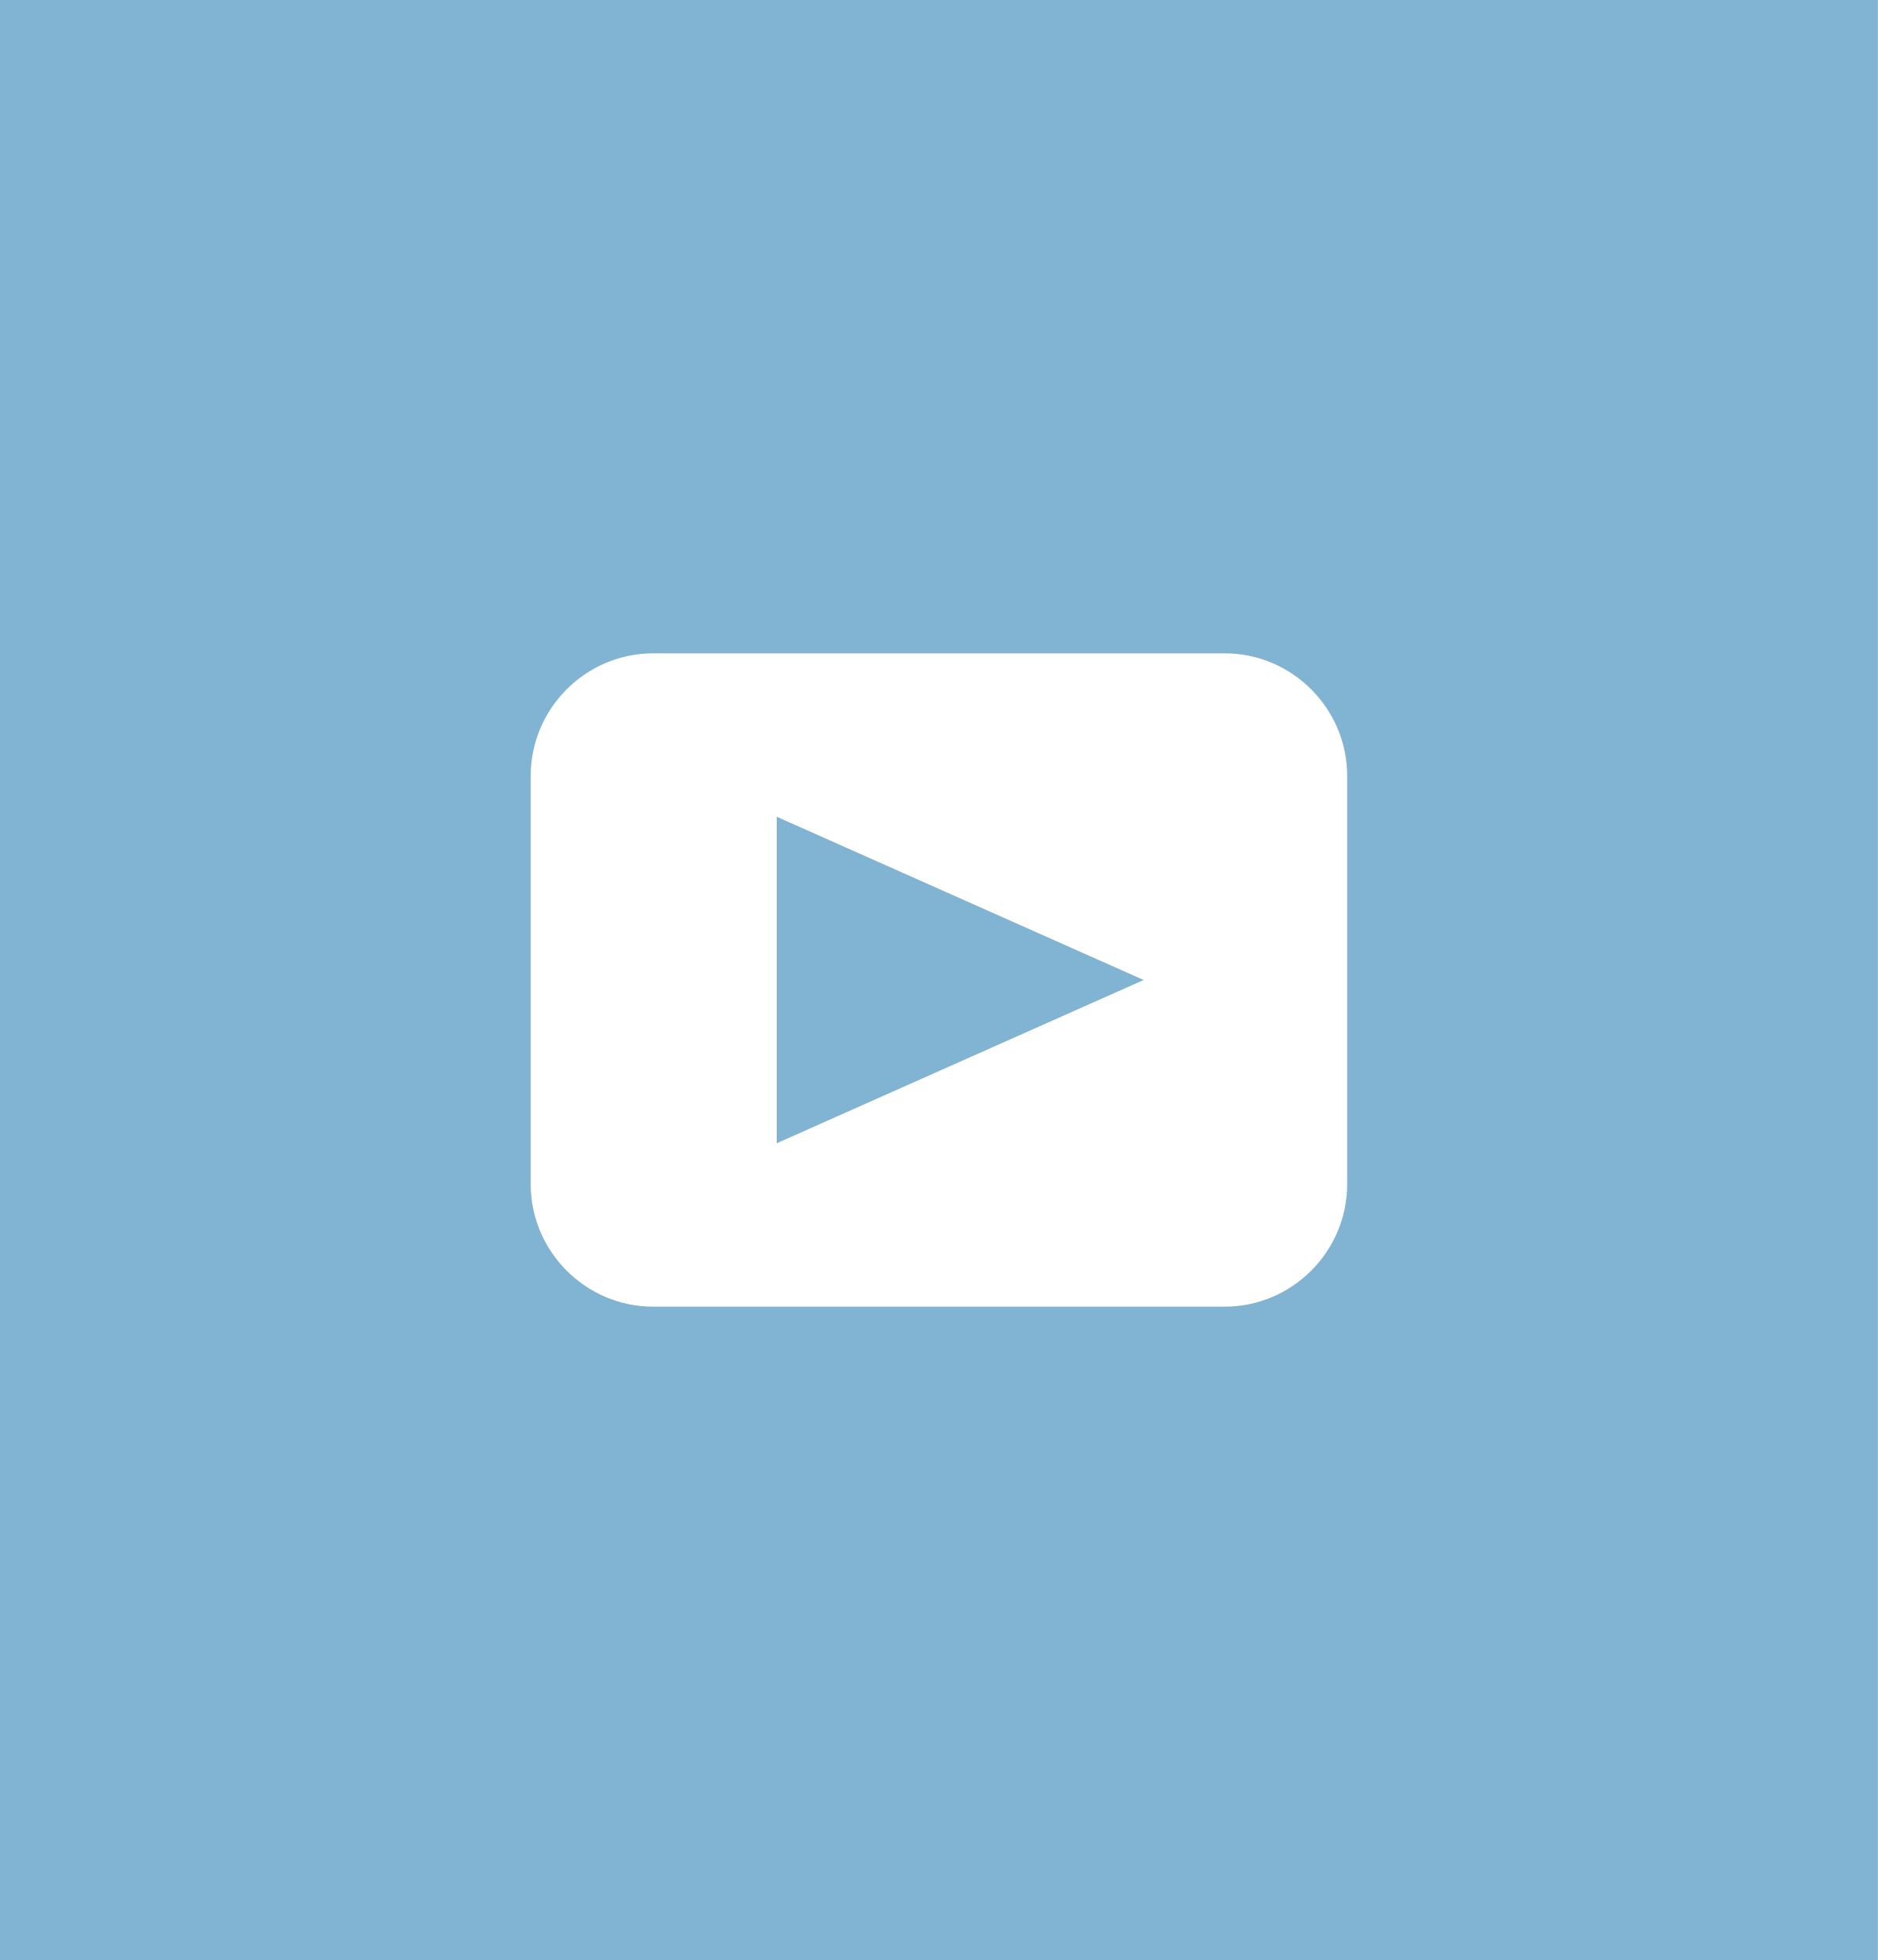
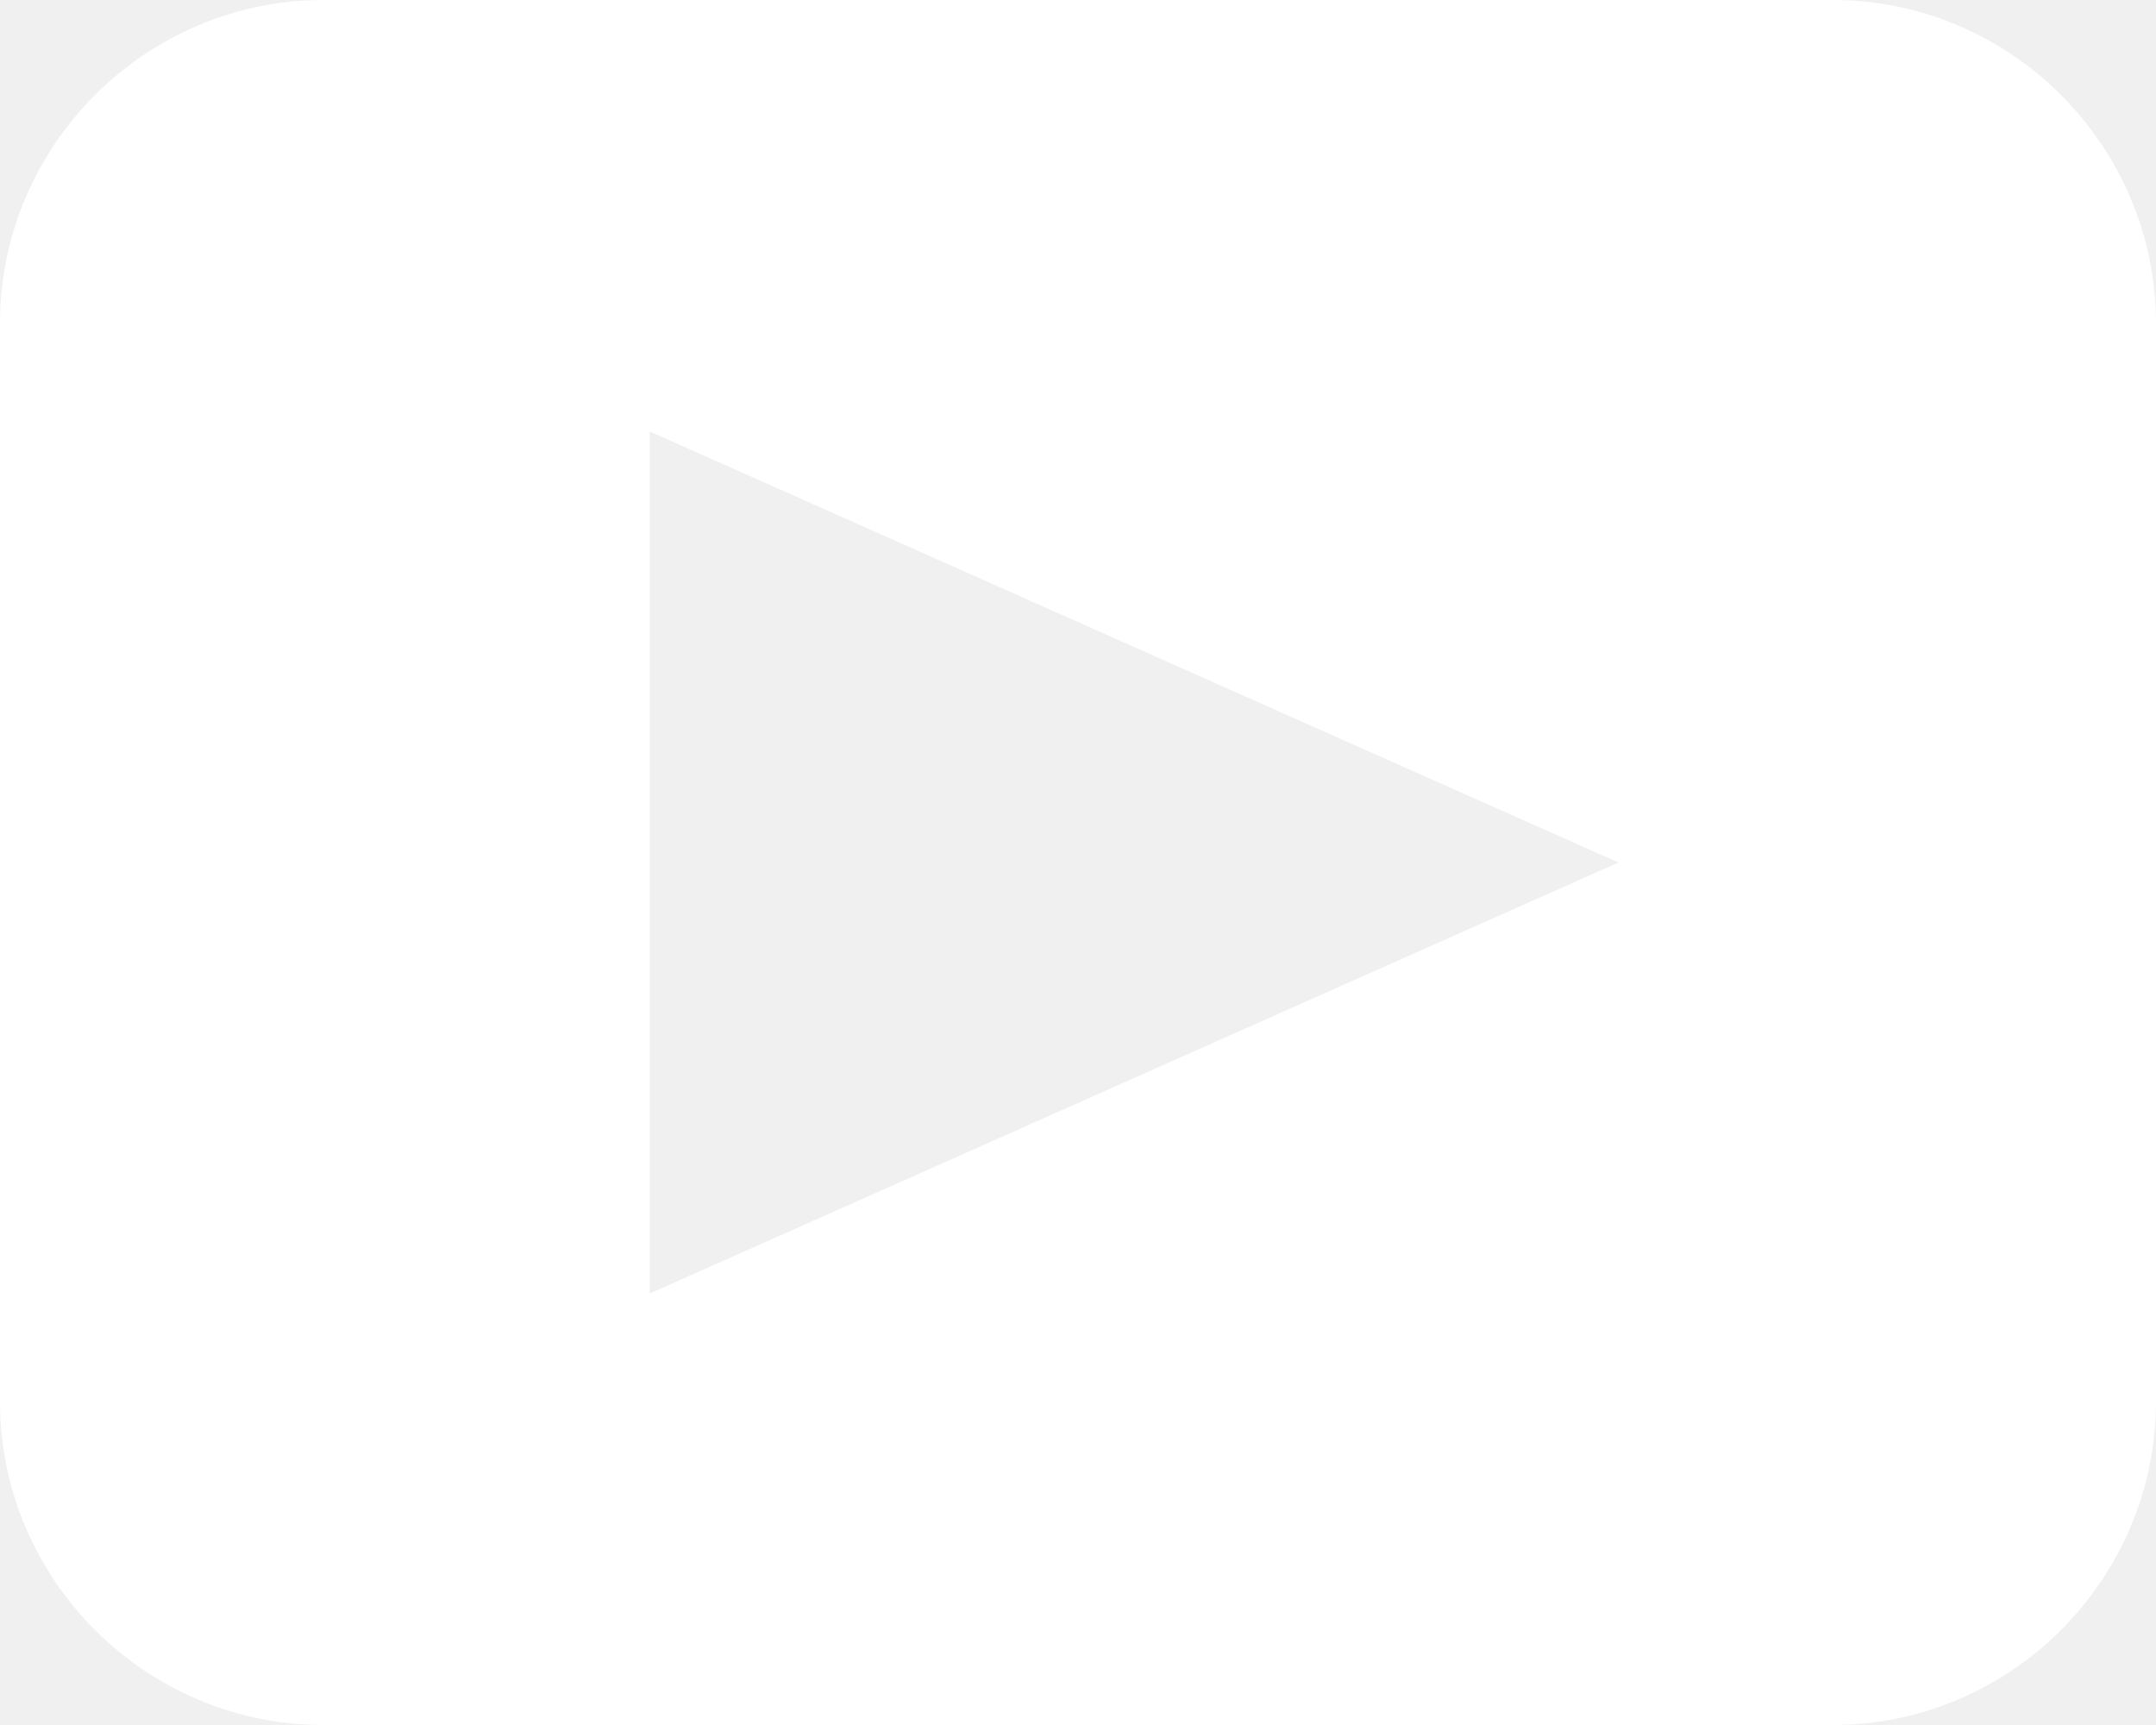
- <svg xmlns="http://www.w3.org/2000/svg" width="46" height="48" viewBox="0 0 46 48" fill="none">
-   <rect width="46" height="48" fill="#81B3D2" />
-   <path fill-rule="evenodd" clip-rule="evenodd" d="M16 16H30C31.65 16 33 17.35 33 19V29C33 30.65 31.65 32 30 32H16C14.35 32 13 30.65 13 29V19C13 17.35 14.35 16 16 16ZM19.027 20.002V27.998L28.014 24L19.027 20.002Z" fill="white" />
+ <svg xmlns="http://www.w3.org/2000/svg" width="20" height="16" viewBox="0 0 20 16" fill="none">
+   <path fill-rule="evenodd" clip-rule="evenodd" d="M3 0H17C18.65 0 20 1.35 20 3V13C20 14.65 18.65 16 17 16H3C1.35 16 0 14.65 0 13V3C0 1.35 1.35 0 3 0ZM6.027 4.002V11.998L15.014 8L6.027 4.002Z" fill="white" />
</svg>
